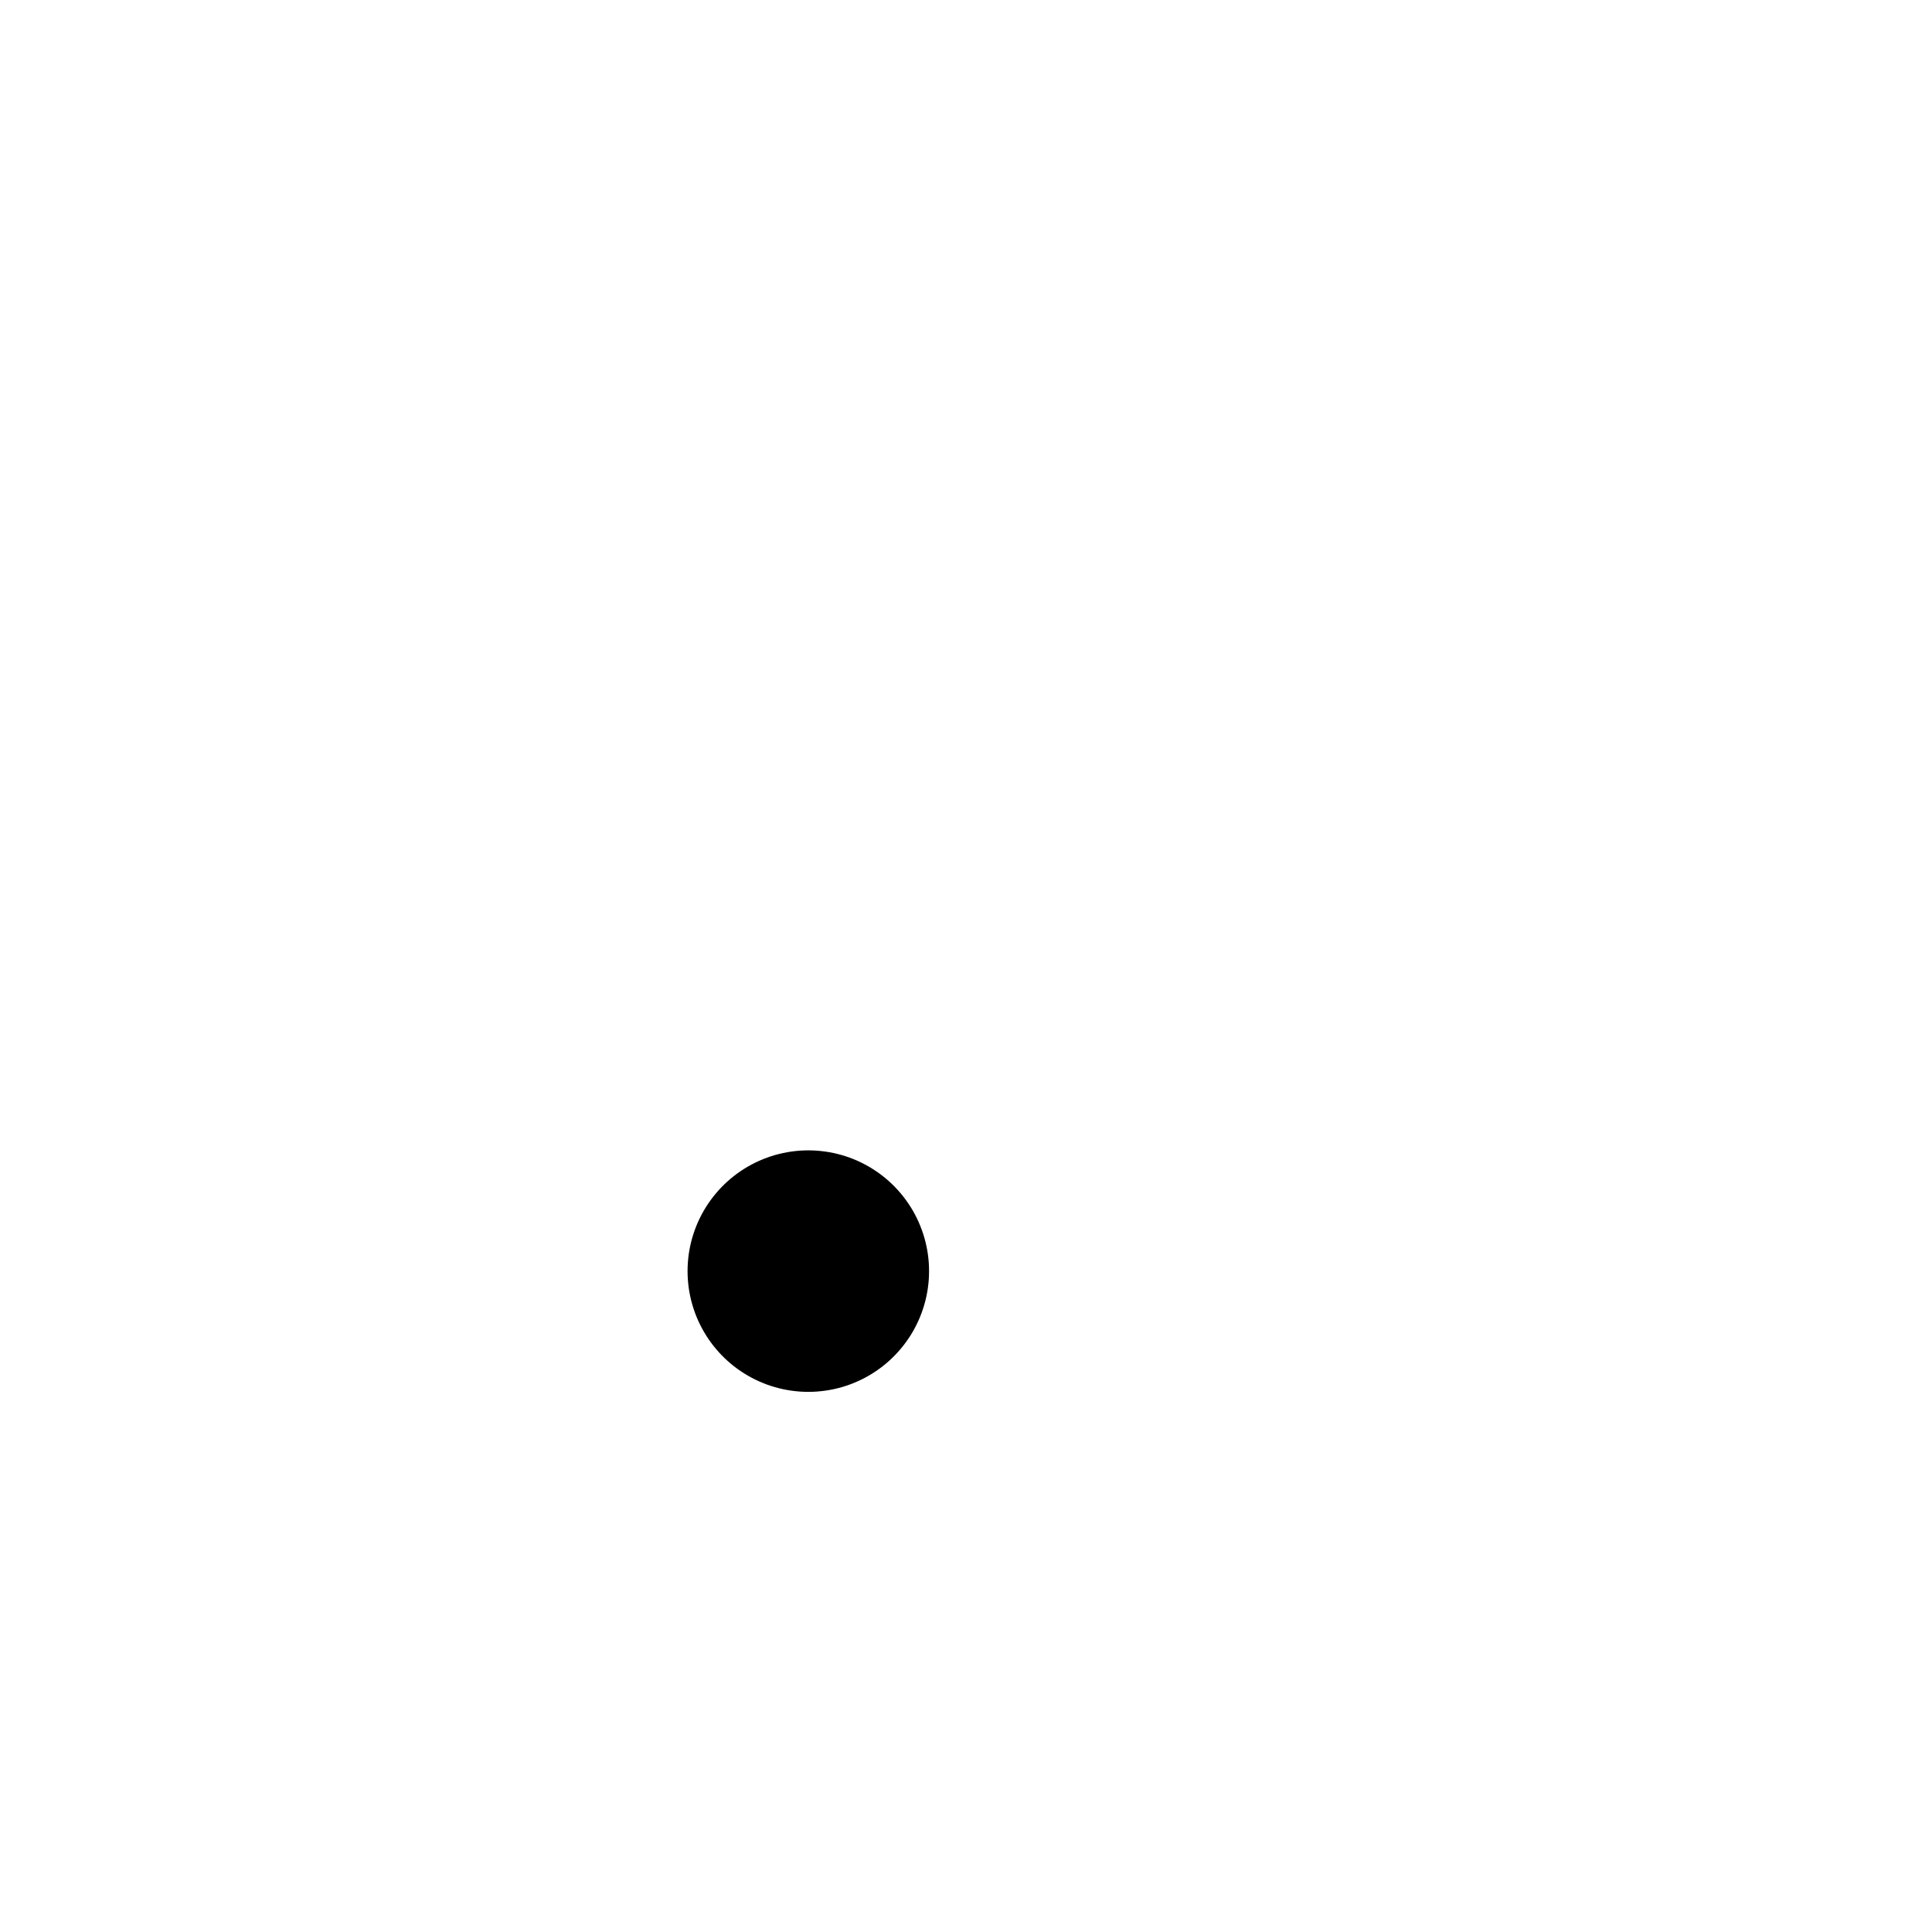
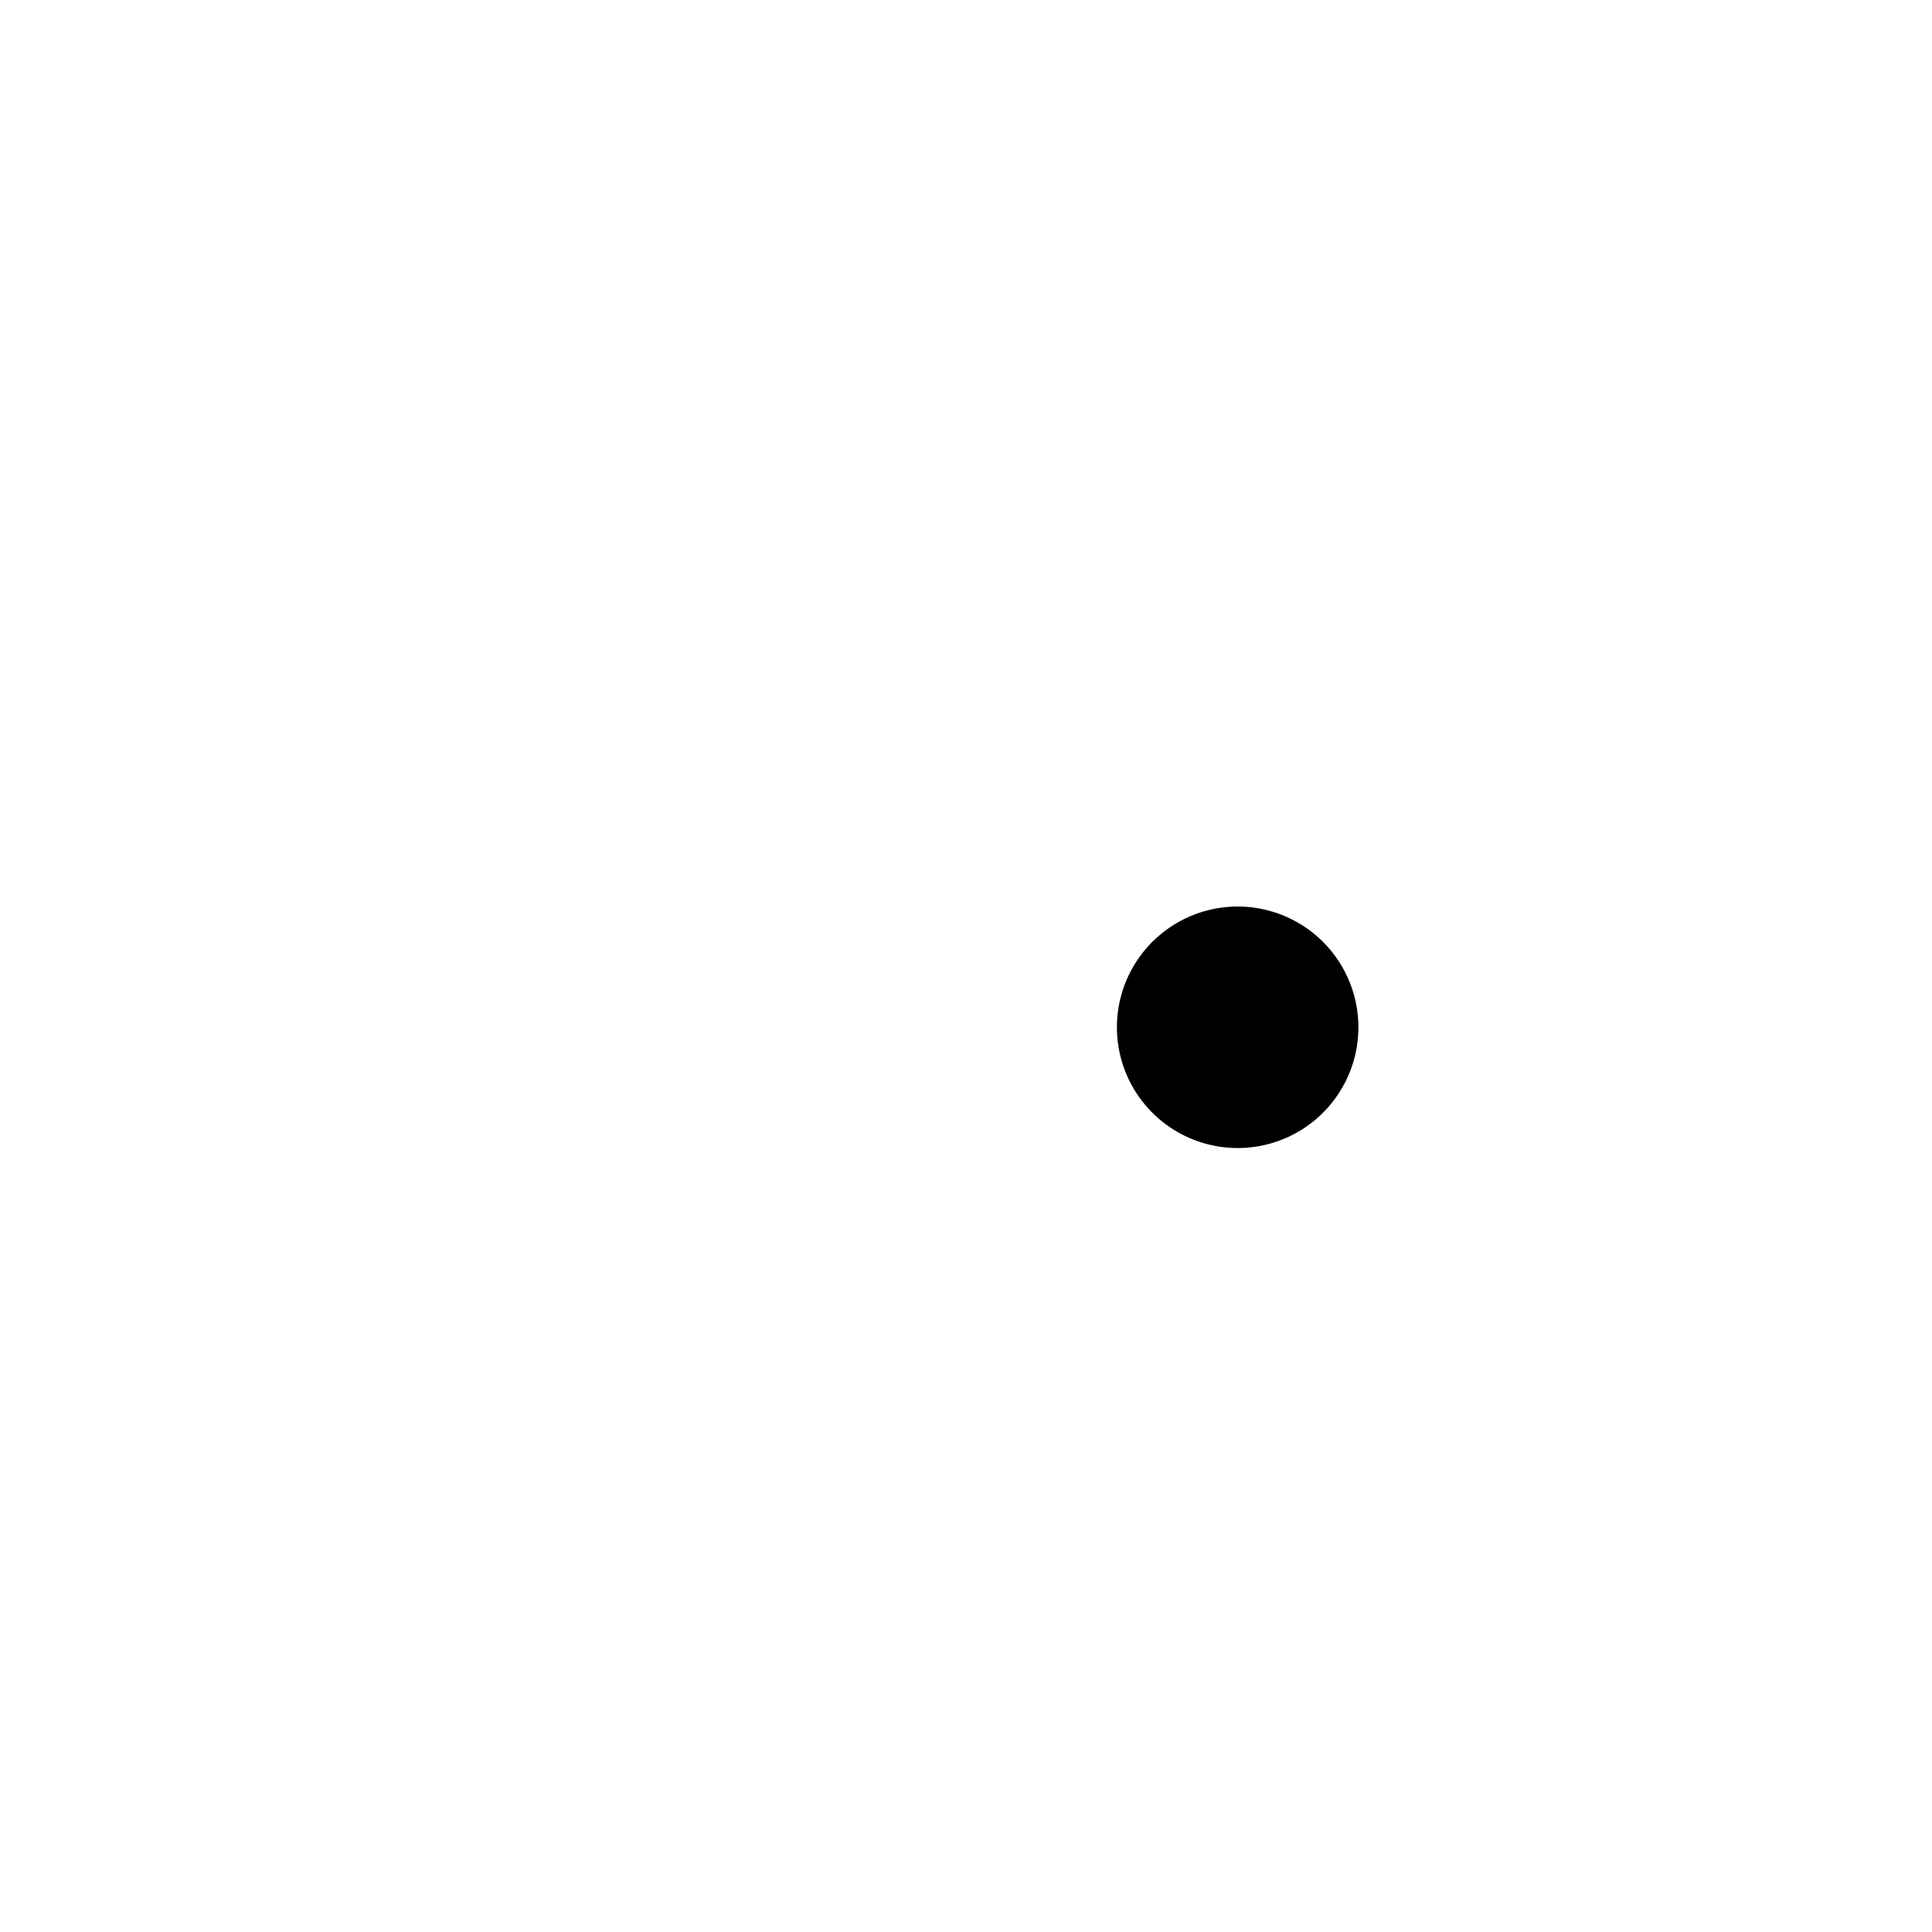
<svg xmlns="http://www.w3.org/2000/svg" width="1024" height="1024" viewBox="0 0 1024 1024">
-   <path fill="#000000" fill-rule="nonzero" d="M492.42 673.71L492.38 675.95L492.27 678.18L492.07 680.40L491.80 682.62L491.45 684.83L491.02 687.02L490.52 689.20L489.94 691.36L489.29 693.49L488.56 695.60L487.76 697.69L486.89 699.75L485.94 701.77L484.93 703.76L483.85 705.71L482.70 707.63L481.48 709.50L480.20 711.33L478.85 713.12L477.45 714.85L475.98 716.54L474.46 718.17L472.88 719.75L471.25 721.28L469.56 722.74L467.82 724.15L466.04 725.49L464.21 726.77L462.34 727.99L460.42 729.14L458.47 730.22L456.48 731.24L454.45 732.18L452.40 733.05L450.31 733.86L448.20 734.58L446.06 735.24L443.90 735.81L441.73 736.32L439.54 736.74L437.33 737.09L435.11 737.36L432.89 737.56L430.66 737.68L428.42 737.71L426.19 737.68L423.96 737.56L421.73 737.36L419.51 737.09L417.31 736.74L415.12 736.32L412.94 735.81L410.78 735.24L408.64 734.58L406.53 733.86L404.45 733.05L402.39 732.18L400.37 731.24L398.38 730.22L396.42 729.14L394.51 727.99L392.63 726.77L390.80 725.49L389.02 724.15L387.28 722.74L385.60 721.28L383.96 719.75L382.38 718.17L380.86 716.54L379.40 714.85L377.99 713.12L376.64 711.33L375.36 709.50L374.15 707.63L373.00 705.71L371.91 703.76L370.90 701.77L369.95 699.75L369.08 697.69L368.28 695.60L367.55 693.49L366.90 691.36L366.32 689.20L365.82 687.02L365.39 684.83L365.04 682.62L364.77 680.40L364.58 678.18L364.46 675.95L364.42 673.71L364.46 671.48L364.58 669.25L364.77 667.02L365.04 664.81L365.39 662.60L365.82 660.41L366.32 658.23L366.90 656.07L367.55 653.94L368.28 651.83L369.08 649.74L369.95 647.68L370.90 645.66L371.91 643.67L373.00 641.71L374.15 639.80L375.36 637.93L376.64 636.10L377.99 634.31L379.40 632.58L380.86 630.89L382.38 629.26L383.96 627.68L385.60 626.15L387.28 624.69L389.02 623.28L390.80 621.94L392.63 620.66L394.51 619.44L396.42 618.29L398.38 617.21L400.37 616.19L402.39 615.25L404.45 614.37L406.53 613.57L408.64 612.85L410.78 612.19L412.94 611.62L415.12 611.11L417.31 610.69L419.51 610.34L421.73 610.07L423.96 609.87L426.19 609.75L428.42 609.71L430.66 609.75L432.89 609.87L435.11 610.07L437.33 610.34L439.54 610.69L441.73 611.11L443.90 611.62L446.06 612.19L448.20 612.85L450.31 613.57L452.40 614.37L454.45 615.25L456.48 616.19L458.47 617.21L460.42 618.29L462.34 619.44L464.21 620.66L466.04 621.94L467.82 623.28L469.56 624.69L471.25 626.15L472.88 627.68L474.46 629.26L475.98 630.89L477.45 632.58L478.85 634.31L480.20 636.10L481.48 637.93L482.70 639.80L483.85 641.71L484.93 643.67L485.94 645.66L486.89 647.68L487.76 649.74L488.56 651.83L489.29 653.94L489.94 656.07L490.52 658.23L491.02 660.41L491.45 662.60L491.80 664.81L492.07 667.02L492.27 669.25L492.38 671.48Z" />
+   <path fill="#000000" fill-rule="nonzero" d="M719.98 544.48L719.94 546.72L719.82 548.95L719.63 551.17L719.36 553.39L719.01 555.60L718.58 557.79L718.08 559.97L717.50 562.12L716.85 564.26L716.12 566.37L715.32 568.46L714.45 570.51L713.50 572.54L712.49 574.53L711.41 576.48L710.26 578.40L709.04 580.27L707.76 582.10L706.41 583.88L705.01 585.62L703.54 587.31L702.02 588.94L700.44 590.52L698.81 592.04L697.12 593.51L695.38 594.91L693.60 596.26L691.77 597.54L689.90 598.76L687.98 599.91L686.03 600.99L684.04 602.00L682.01 602.95L679.96 603.82L677.87 604.62L675.76 605.35L673.62 606.00L671.46 606.58L669.29 607.08L667.09 607.51L664.89 607.86L662.67 608.13L660.45 608.33L658.21 608.44L655.98 608.48L653.75 608.44L651.52 608.33L649.29 608.13L647.07 607.86L644.87 607.51L642.67 607.08L640.50 606.58L638.34 606.00L636.20 605.35L634.09 604.62L632.01 603.82L629.95 602.95L627.93 602.00L625.93 600.99L623.98 599.91L622.07 598.76L620.19 597.54L618.36 596.26L616.58 594.91L614.84 593.51L613.16 592.04L611.52 590.52L609.94 588.94L608.42 587.31L606.95 585.62L605.55 583.88L604.20 582.10L602.92 580.27L601.71 578.40L600.56 576.48L599.47 574.53L598.46 572.54L597.51 570.51L596.64 568.46L595.84 566.37L595.11 564.26L594.46 562.12L593.88 559.97L593.38 557.79L592.95 555.60L592.60 553.39L592.33 551.17L592.14 548.95L592.02 546.72L591.98 544.48L592.02 542.25L592.14 540.02L592.33 537.79L592.60 535.57L592.95 533.37L593.38 531.18L593.88 529.00L594.46 526.84L595.11 524.70L595.84 522.59L596.64 520.51L597.51 518.45L598.46 516.43L599.47 514.44L600.56 512.48L601.71 510.57L602.92 508.69L604.20 506.86L605.55 505.08L606.95 503.34L608.42 501.66L609.94 500.02L611.52 498.44L613.16 496.92L614.84 495.46L616.58 494.05L618.36 492.70L620.19 491.42L622.07 490.21L623.98 489.06L625.93 487.97L627.93 486.96L629.95 486.02L632.01 485.14L634.09 484.34L636.20 483.61L638.34 482.96L640.50 482.38L642.67 481.88L644.87 481.45L647.07 481.10L649.29 480.83L651.52 480.64L653.75 480.52L655.98 480.48L658.21 480.52L660.45 480.64L662.67 480.83L664.89 481.10L667.09 481.45L669.29 481.88L671.46 482.38L673.62 482.96L675.76 483.61L677.87 484.34L679.96 485.14L682.01 486.02L684.04 486.96L686.03 487.97L687.98 489.06L689.90 490.21L691.77 491.42L693.60 492.70L695.38 494.05L697.12 495.46L698.81 496.92L700.44 498.44L702.02 500.02L703.54 501.66L705.01 503.34L706.41 505.08L707.76 506.86L709.04 508.69L710.26 510.57L711.41 512.48L712.49 514.44L713.50 516.43L714.45 518.45L715.32 520.51L716.12 522.59L716.85 524.70L717.50 526.84L718.08 529.00L718.58 531.18L719.01 533.37L719.36 535.57L719.63 537.79L719.82 540.02L719.94 542.25Z" />
</svg>
